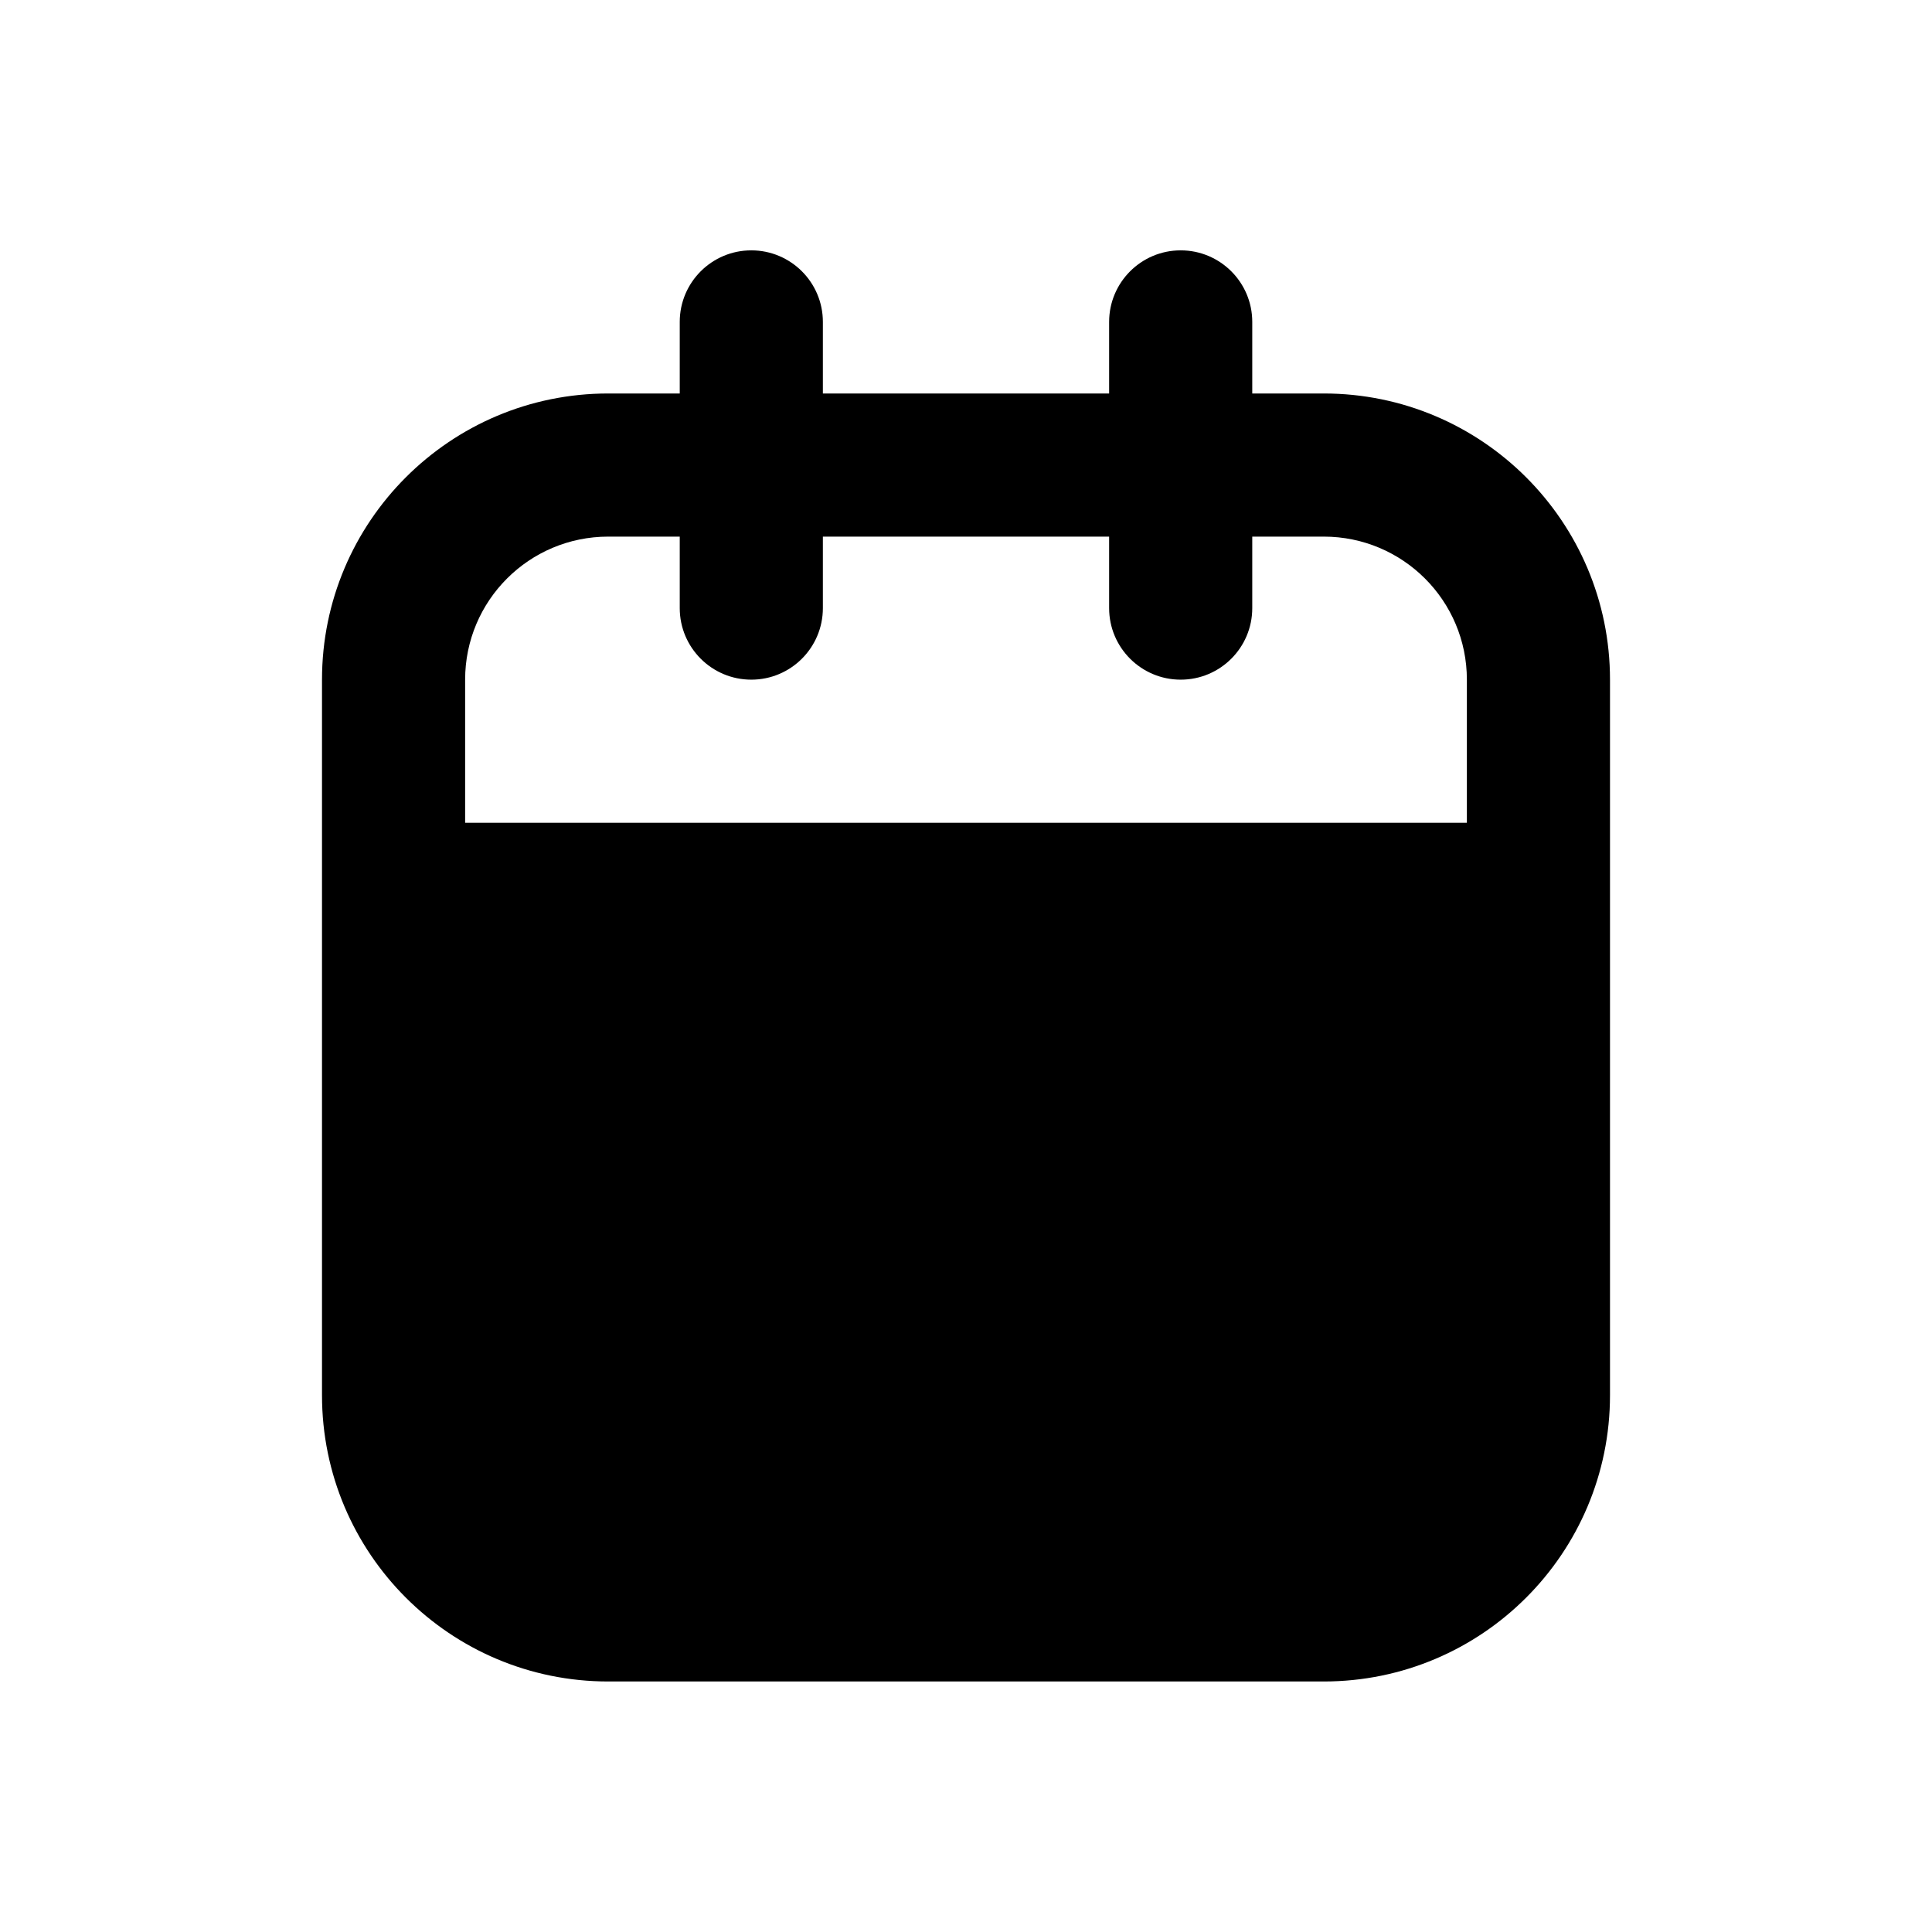
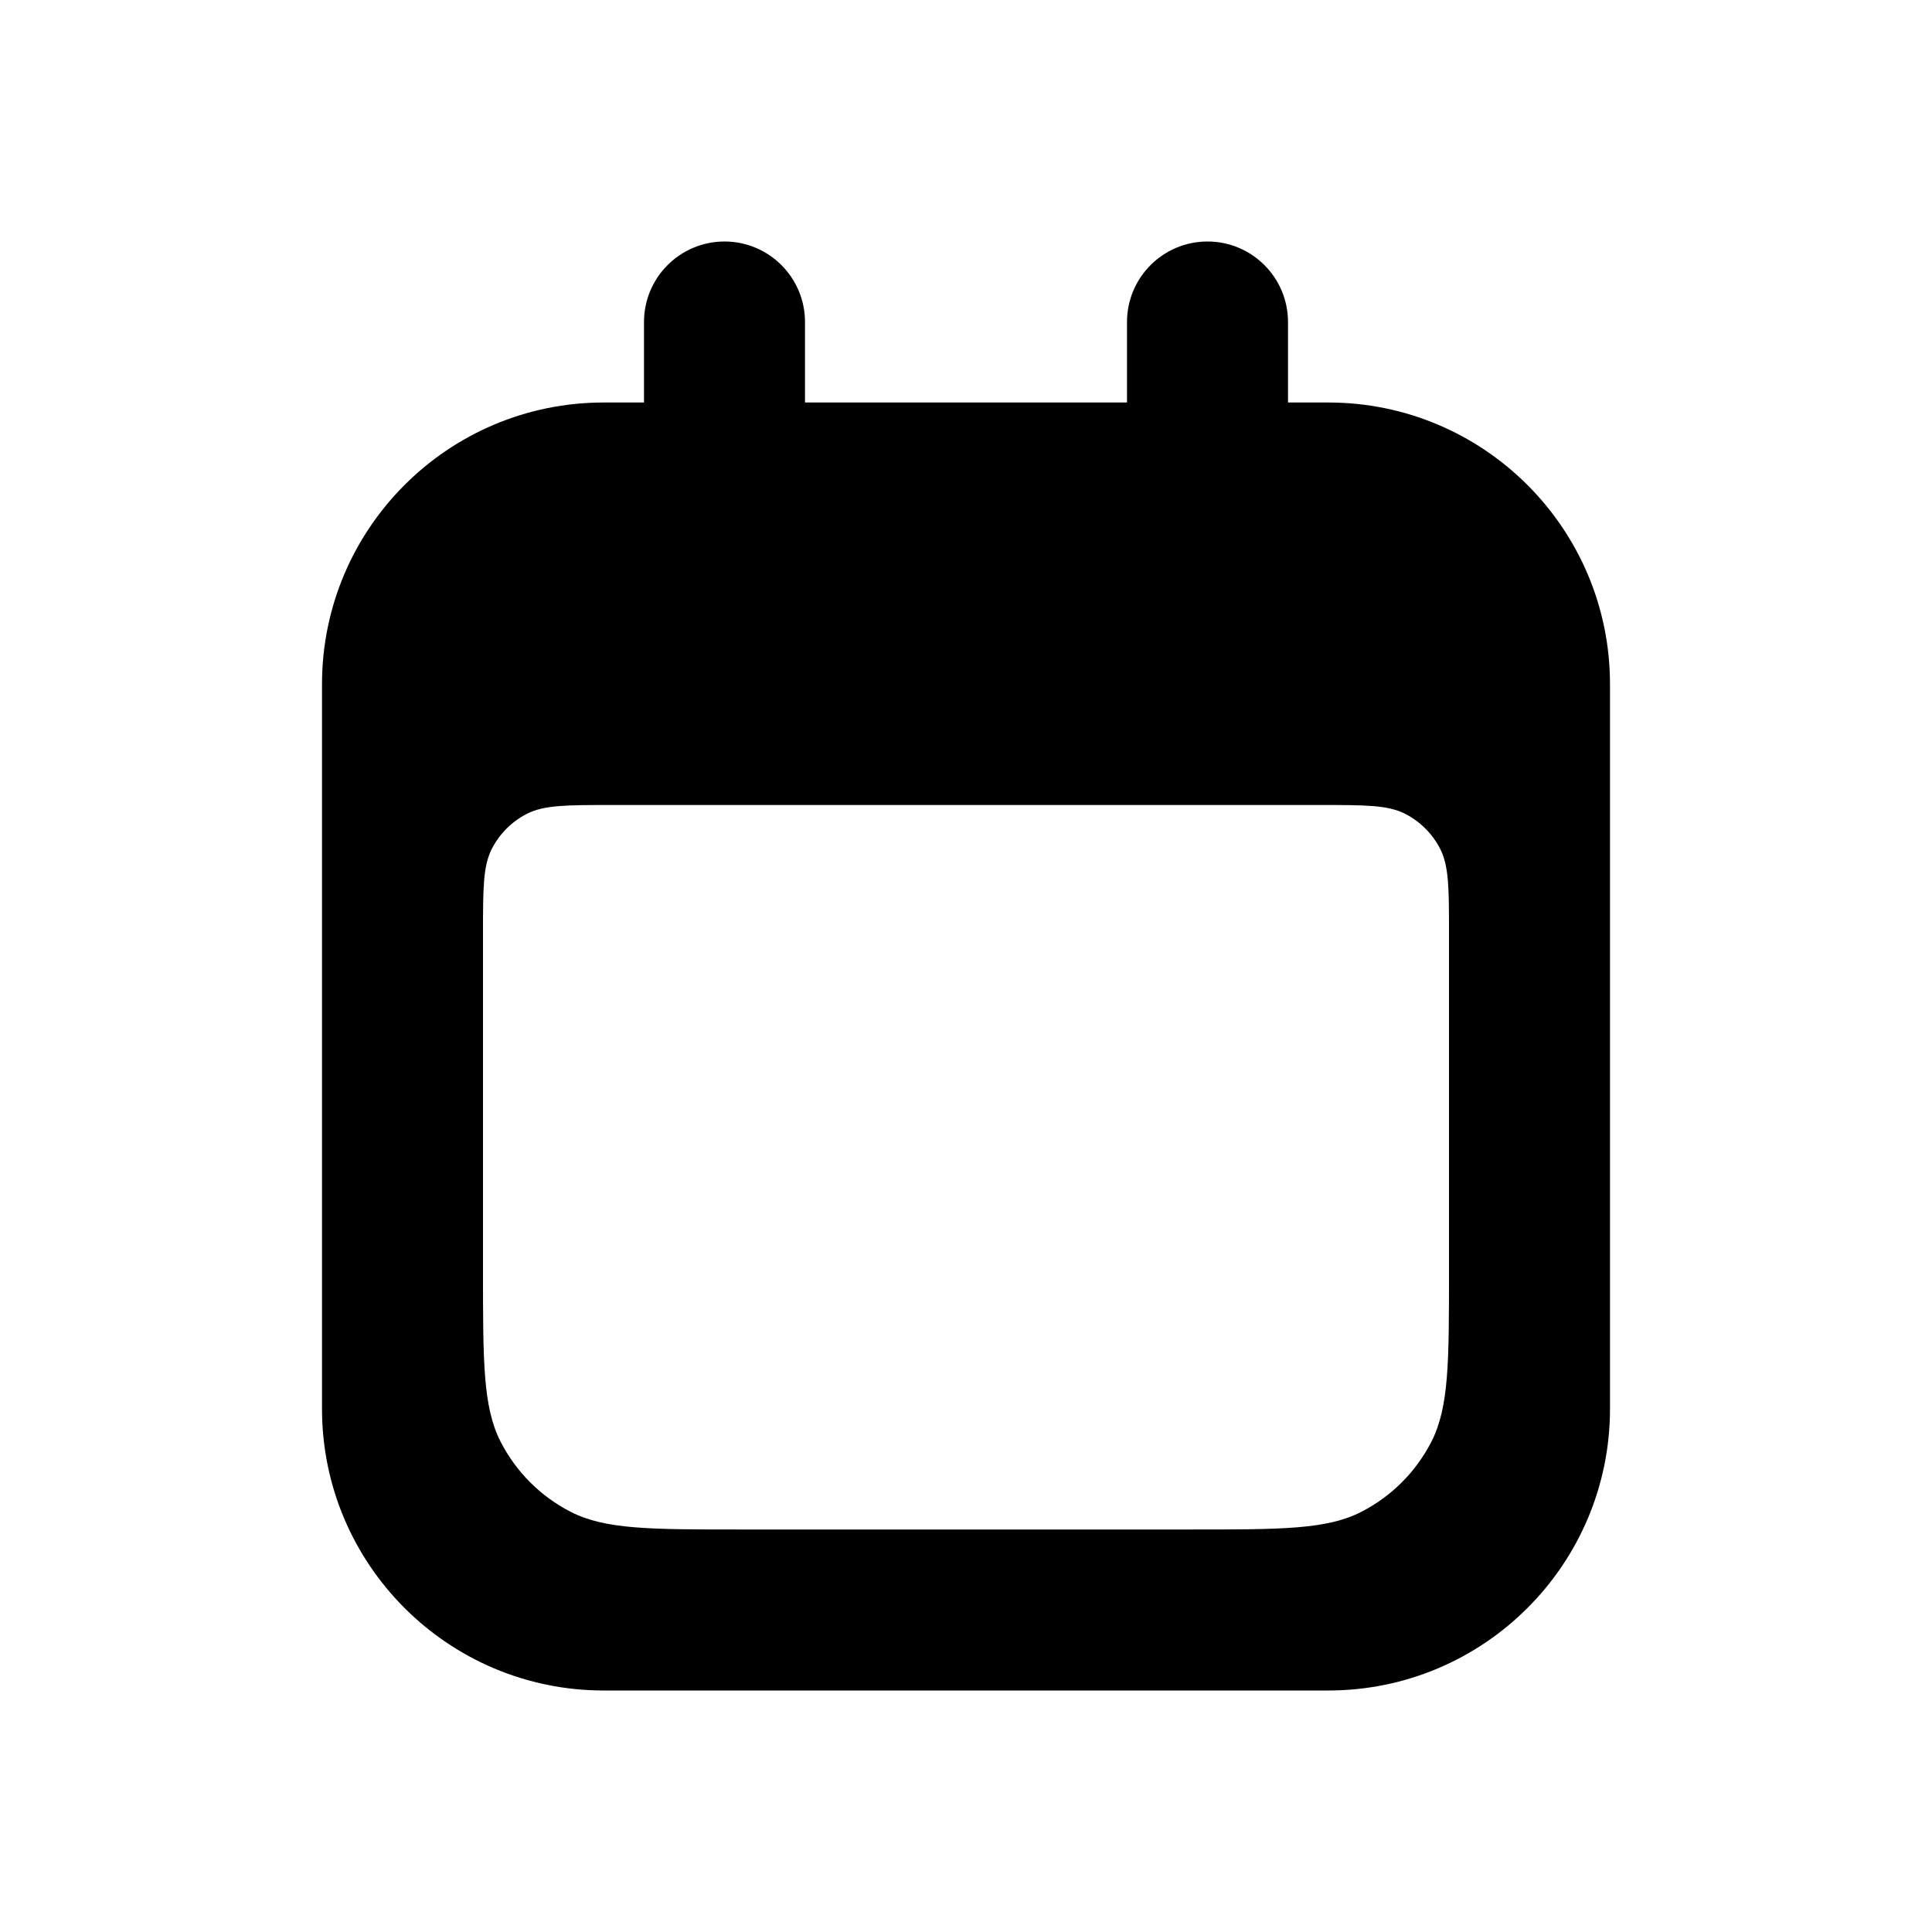
<svg xmlns="http://www.w3.org/2000/svg" width="24" height="24" viewBox="0 0 24 24" fill="none">
-   <path fill-rule="evenodd" clip-rule="evenodd" d="M9.333 3.11C9.824 3.11 10.222 3.508 10.222 3.999V4.888H13.778V3.999C13.778 3.508 14.176 3.11 14.667 3.11C15.158 3.11 15.556 3.508 15.556 3.999V4.888H16.444C18.408 4.888 20 6.48 20 8.443V17.332C20 19.296 18.408 20.888 16.444 20.888H7.556C5.592 20.888 4 19.296 4 17.332V8.443C4 6.48 5.592 4.888 7.556 4.888H8.444V3.999C8.444 3.508 8.842 3.11 9.333 3.11ZM13.778 6.666V7.554C13.778 8.045 14.176 8.443 14.667 8.443C15.158 8.443 15.556 8.045 15.556 7.554V6.666H16.444C17.426 6.666 18.222 7.461 18.222 8.443V10.221H5.778V8.443C5.778 7.461 6.574 6.666 7.556 6.666H8.444V7.554C8.444 8.045 8.842 8.443 9.333 8.443C9.824 8.443 10.222 8.045 10.222 7.554V6.666H13.778Z" fill="black" />
+   <path fill-rule="evenodd" clip-rule="evenodd" d="M10 4C10 3.448 9.552 3 9 3C8.448 3 8 3.448 8 4V5H7.5C5.567 5 4 6.567 4 8.5V11V17.5C4 19.433 5.567 21 7.5 21H16.5C18.433 21 20 19.433 20 17.5V11V8.5C20 6.567 18.433 5 16.5 5H16V4C16 3.448 15.552 3 15 3C14.448 3 14 3.448 14 4V5H10V4ZM7.6 10H16.4C16.96 10 17.24 10 17.454 10.109C17.642 10.205 17.795 10.358 17.891 10.546C18 10.76 18 11.04 18 11.6V15.8C18 16.92 18 17.48 17.782 17.908C17.59 18.284 17.284 18.59 16.908 18.782C16.48 19 15.92 19 14.8 19H9.2C8.08 19 7.52 19 7.092 18.782C6.716 18.59 6.41 18.284 6.218 17.908C6 17.48 6 16.92 6 15.8V11.6C6 11.04 6 10.76 6.109 10.546C6.205 10.358 6.358 10.205 6.546 10.109C6.76 10 7.04 10 7.6 10Z" fill="black" />
</svg>
